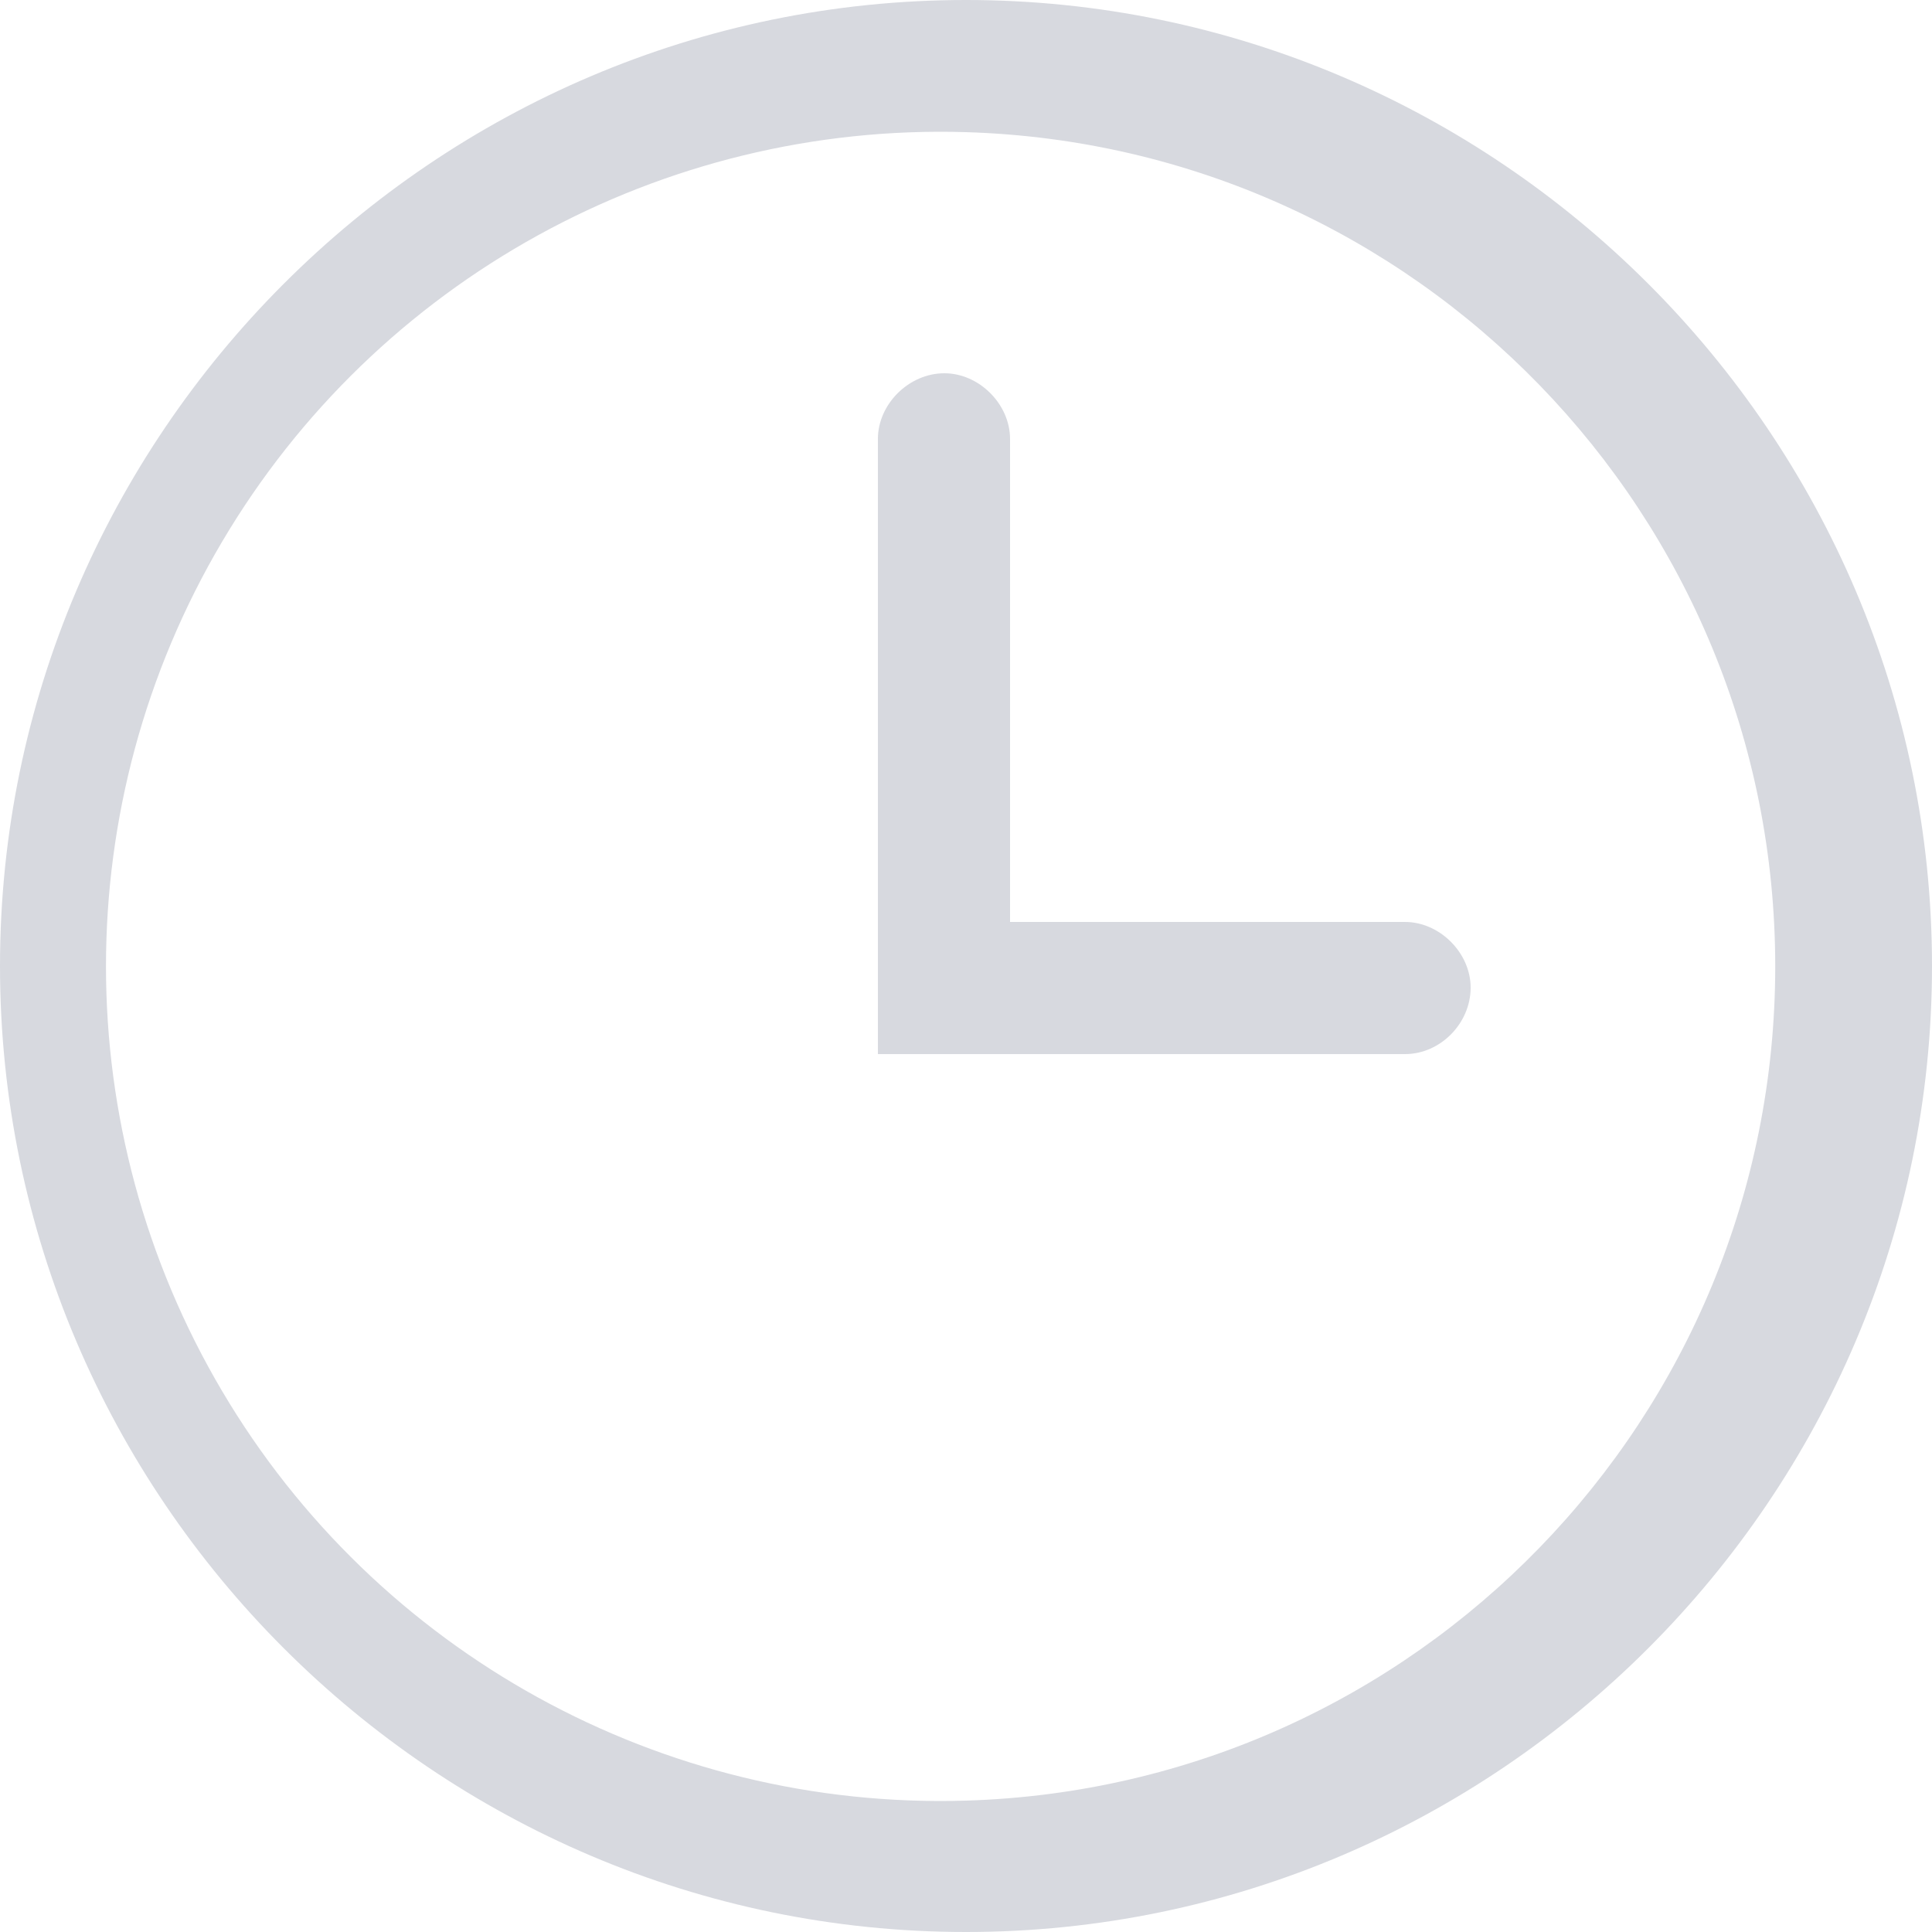
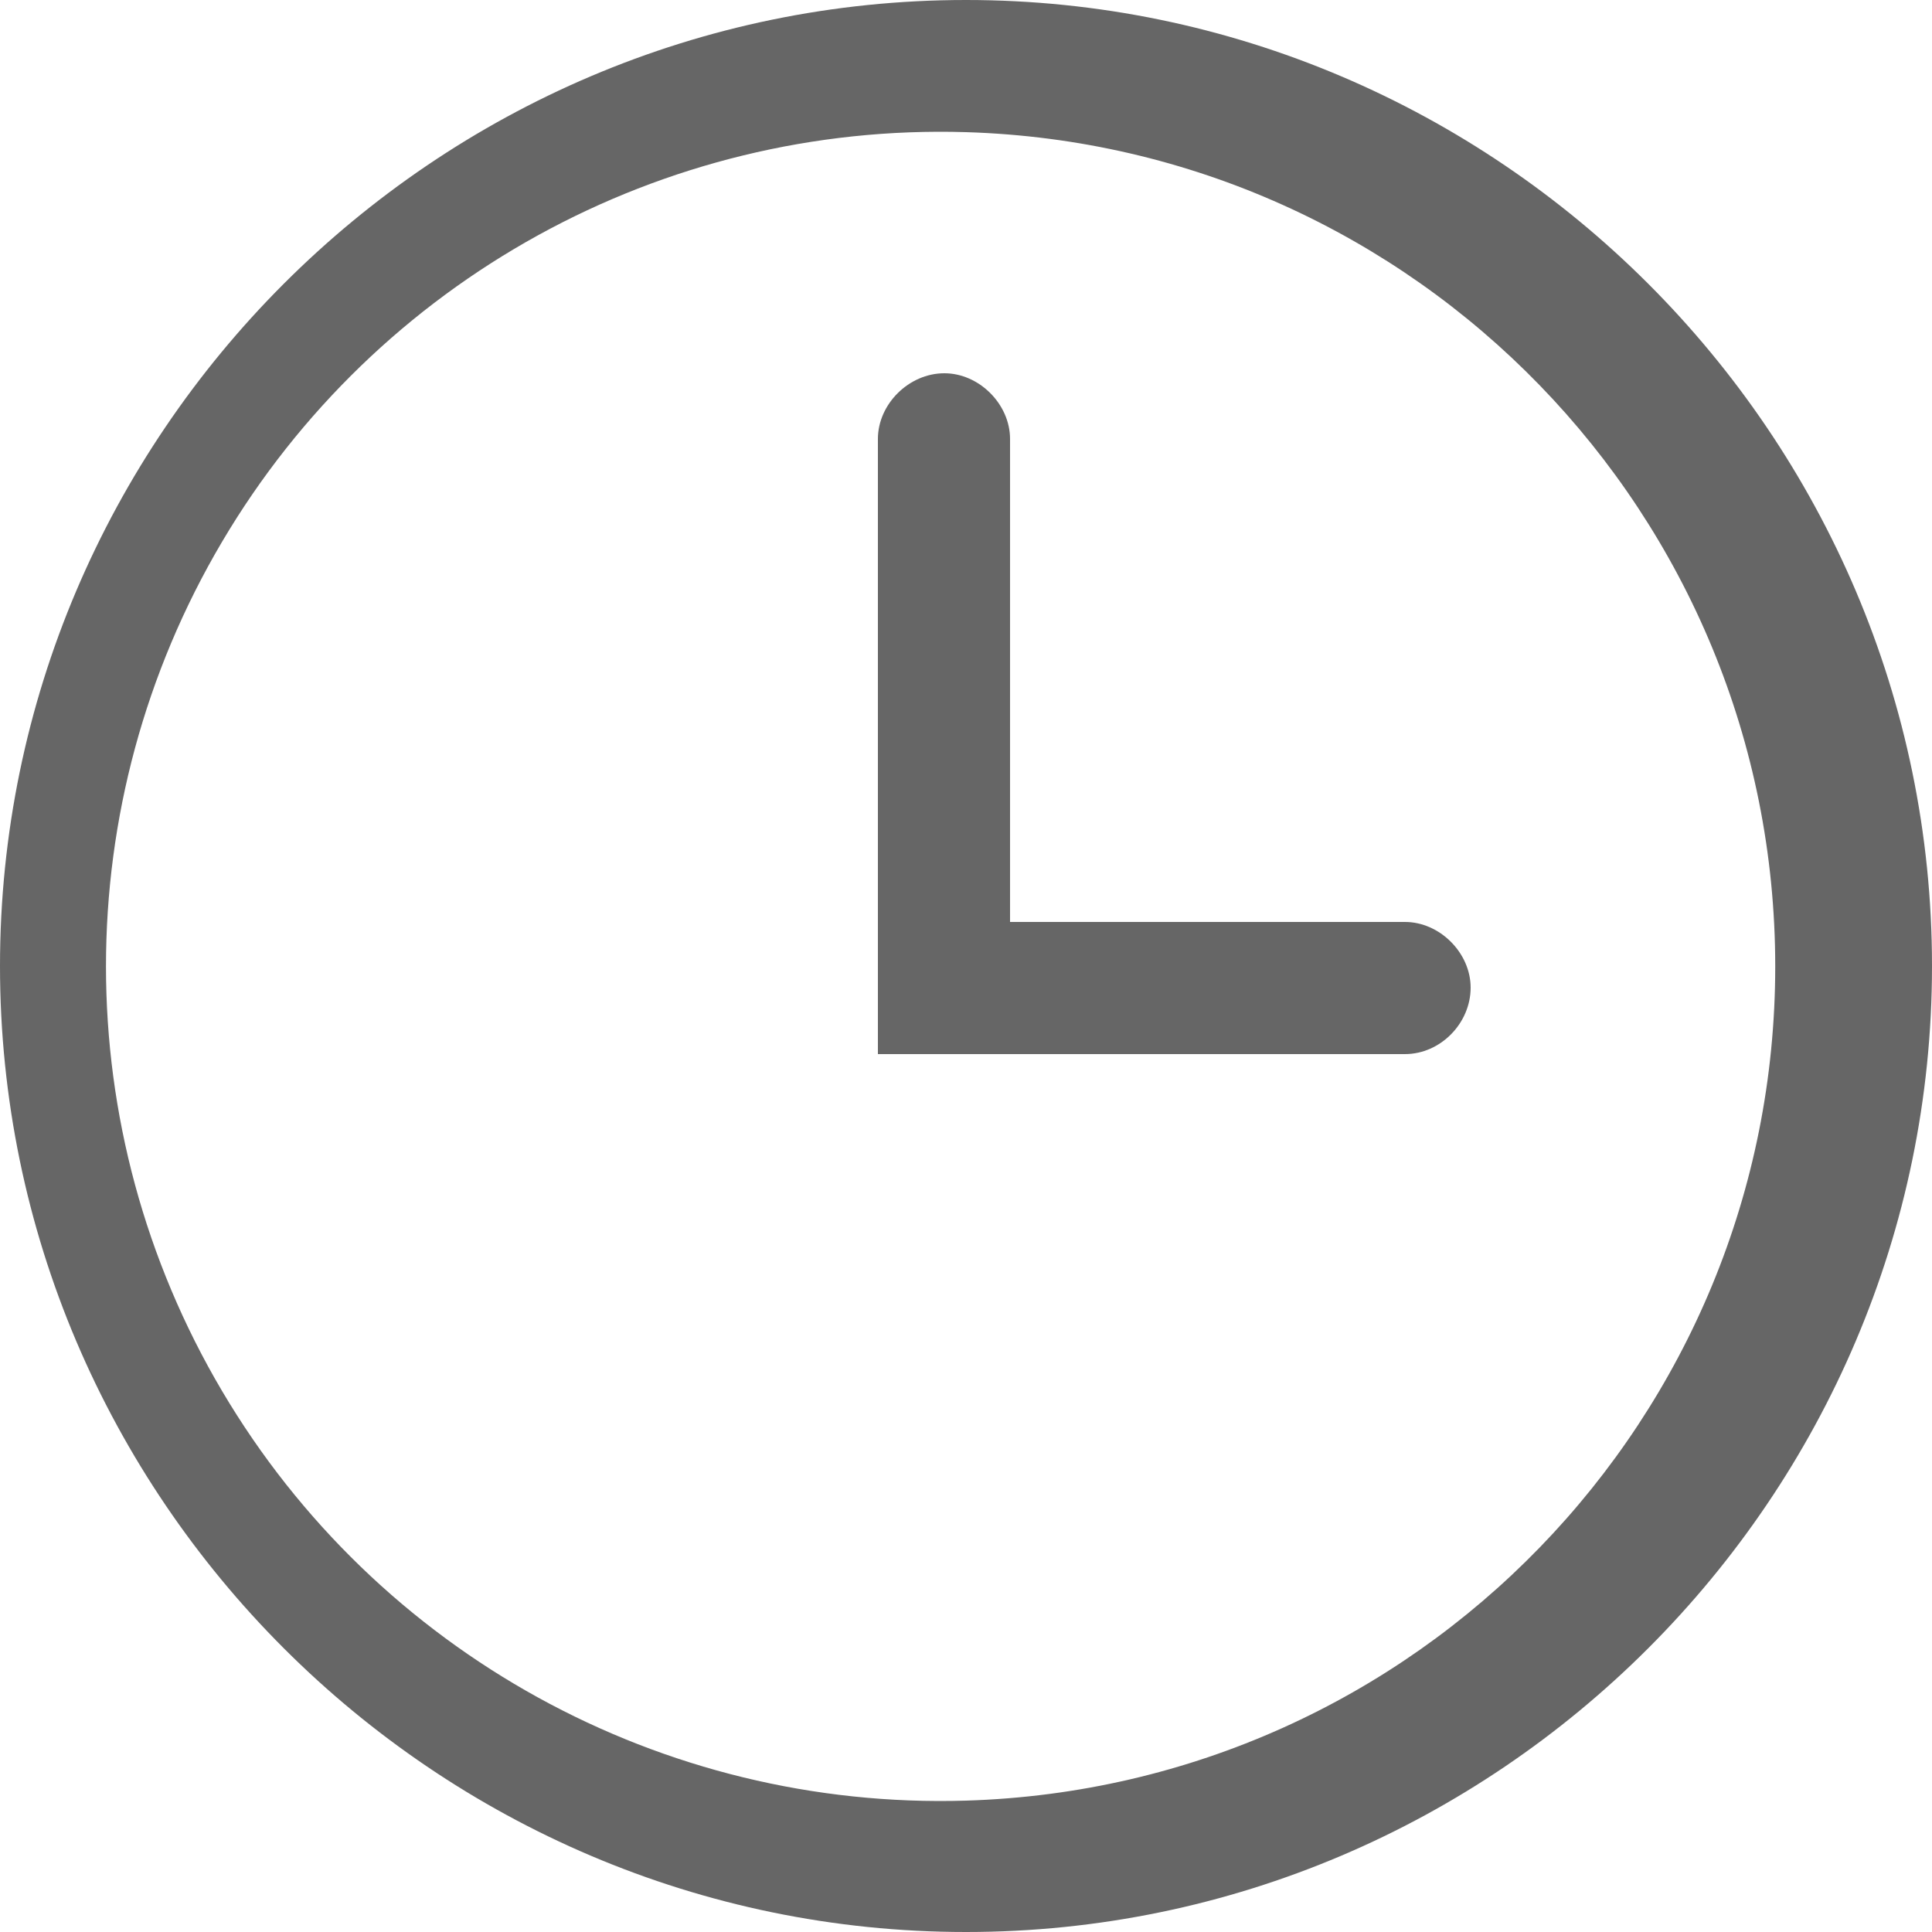
<svg xmlns="http://www.w3.org/2000/svg" fill="none" viewBox="0 0 25 25">
-   <path d="M12.5 0C5.62 0 0 5.63 0 12.5 0 19.38 5.63 25 12.5 25 19.38 25 25 19.37 25 12.5 25 5.62 19.37 0 12.5 0zm0 23.3a10.8 10.8 0 110-21.59 10.8 10.8 0 010 21.59z" fill="#D7D9DF" />
-   <path d="M18.18 11.93h-5.11V5.68c0-.45-.4-.85-.85-.85-.46 0-.86.4-.86.85v7.96h6.82c.46 0 .85-.4.85-.86 0-.45-.4-.85-.85-.85z" fill="#D7D9DF" />
+   <path d="M12.5 0C5.62 0 0 5.63 0 12.5 0 19.38 5.63 25 12.5 25 19.38 25 25 19.37 25 12.5 25 5.62 19.37 0 12.5 0zm0 23.3a10.8 10.8 0 110-21.59 10.8 10.8 0 010 21.59z" fill="#666666" />
+   <path d="M18.18 11.93h-5.11V5.68c0-.45-.4-.85-.85-.85-.46 0-.86.4-.86.85v7.96h6.82c.46 0 .85-.4.85-.86 0-.45-.4-.85-.85-.85z" fill="#666666" />
</svg>
